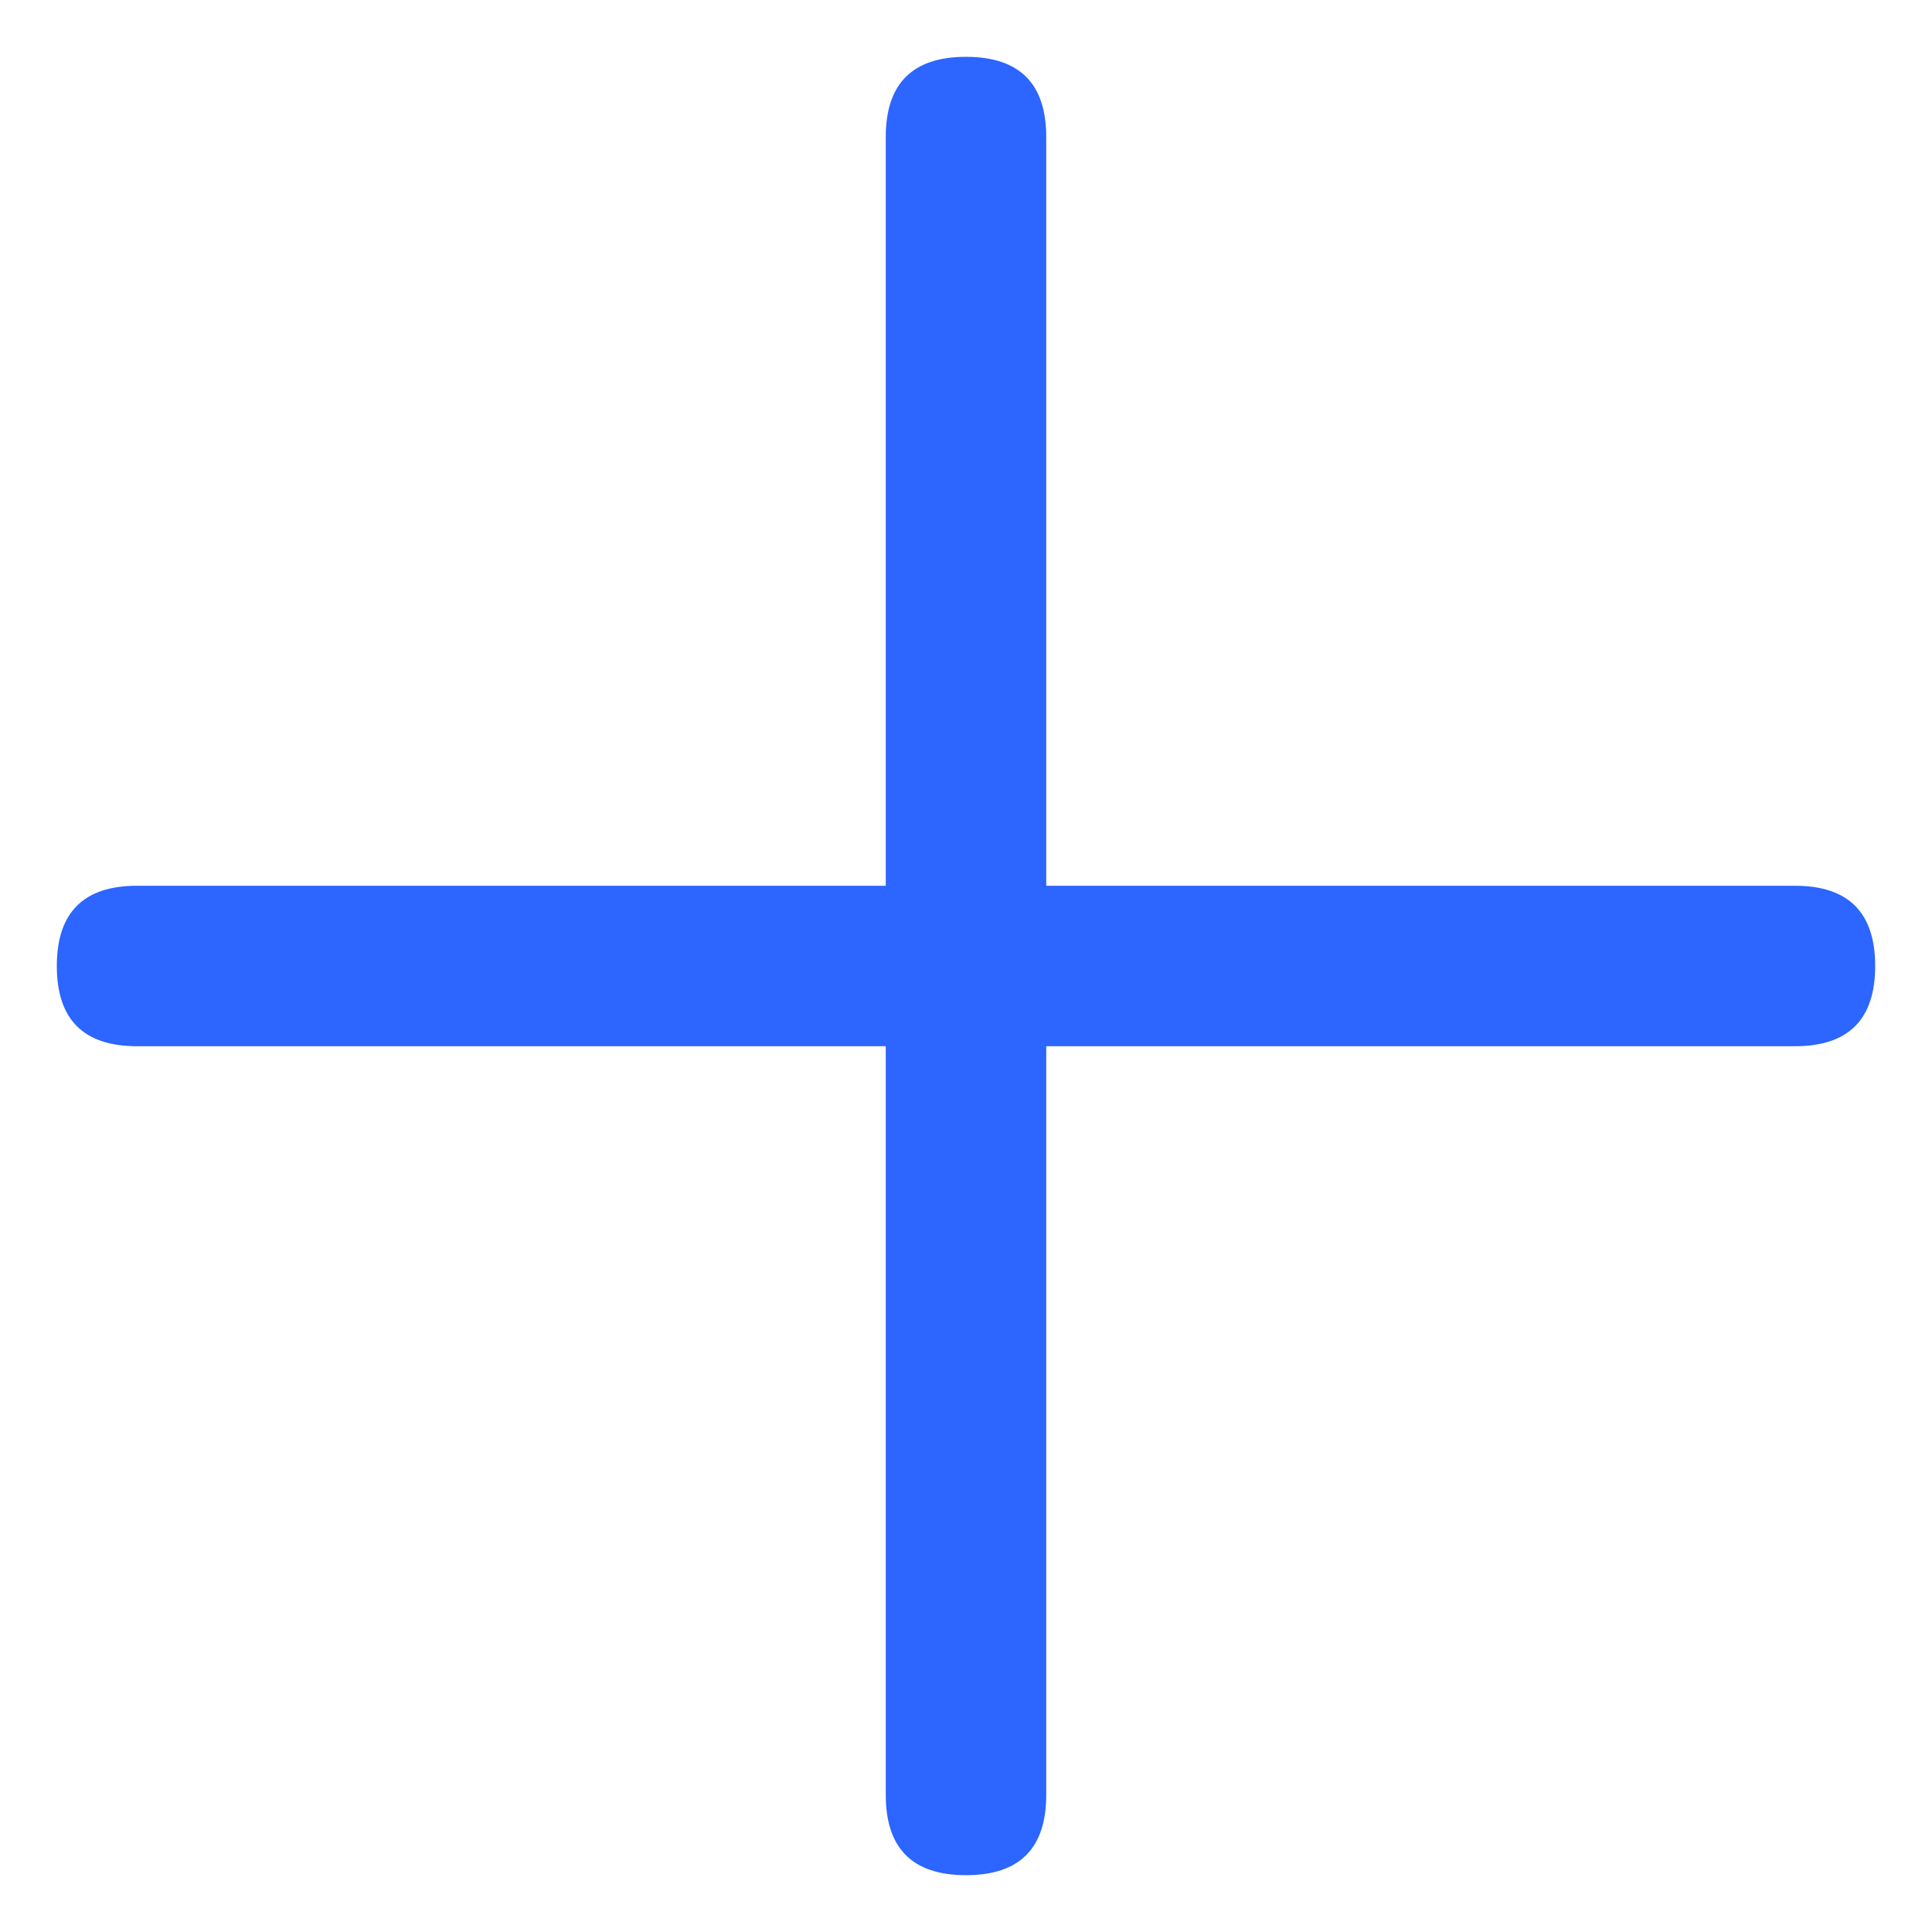
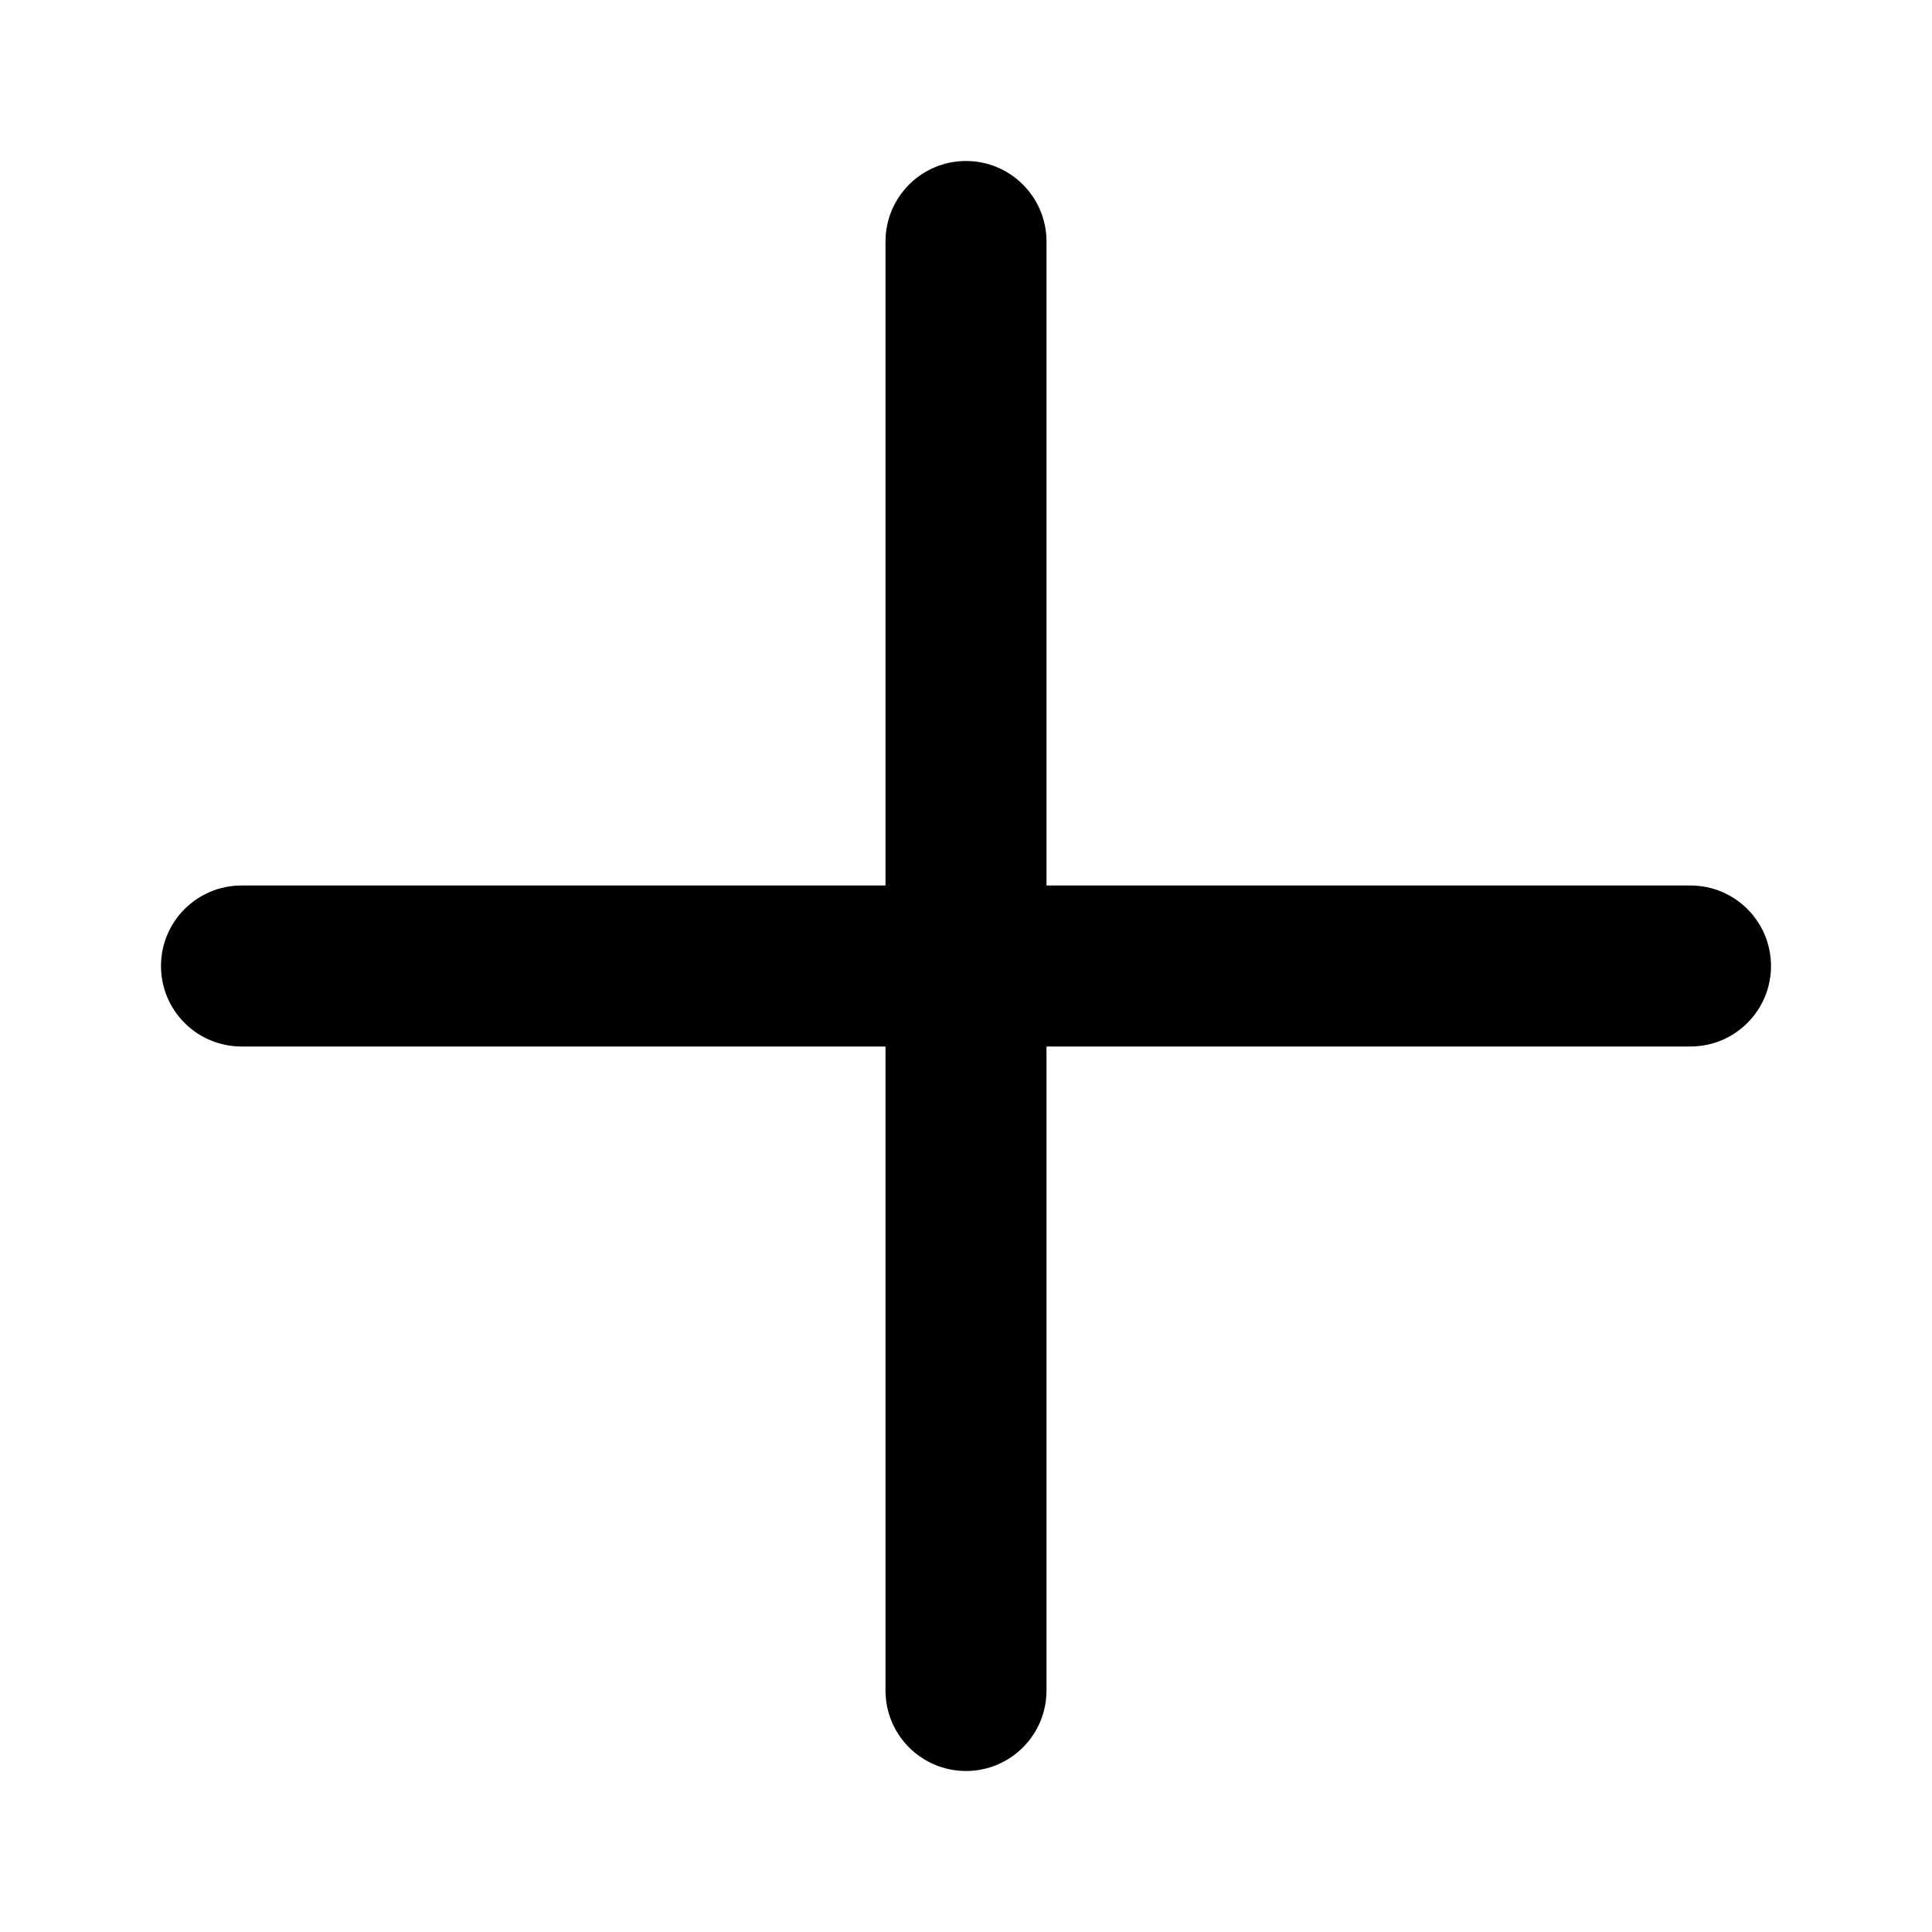
- <svg xmlns="http://www.w3.org/2000/svg" t="1634815563071" class="icon" viewBox="0 0 1024 1024" version="1.1" p-id="4099" width="64" height="64">
+ <svg xmlns="http://www.w3.org/2000/svg" t="1634815563071" class="icon" viewBox="0 0 24 24" version="1.1" p-id="4099" width="1em" height="1em">
  <defs>
    <style type="text/css" />
  </defs>
-   <path d="M30.118 469.474m42.526 0l878.712 0q42.526 0 42.526 42.526l0 0q0 42.526-42.526 42.526l-878.712 0q-42.526 0-42.526-42.526l0 0q0-42.526 42.526-42.526Z" fill="#2C65FF" p-id="4100" />
-   <path d="M469.474 993.882m0-42.526l0-878.712q0-42.526 42.526-42.526l0 0q42.526 0 42.526 42.526l0 878.712q0 42.526-42.526 42.526l0 0q-42.526 0-42.526-42.526Z" fill="#2C65FF" p-id="4101" />
+   <path d="M12 2a1 1 0 0 0-1 1v8H3a1 1 0 1 0 0 2h8v8a1 1 0 1 0 2 0v-8h8a1 1 0 1 0 0-2h-8V3a1 1 0 0 0-1-1Z" fill="currentColor" />
</svg>
